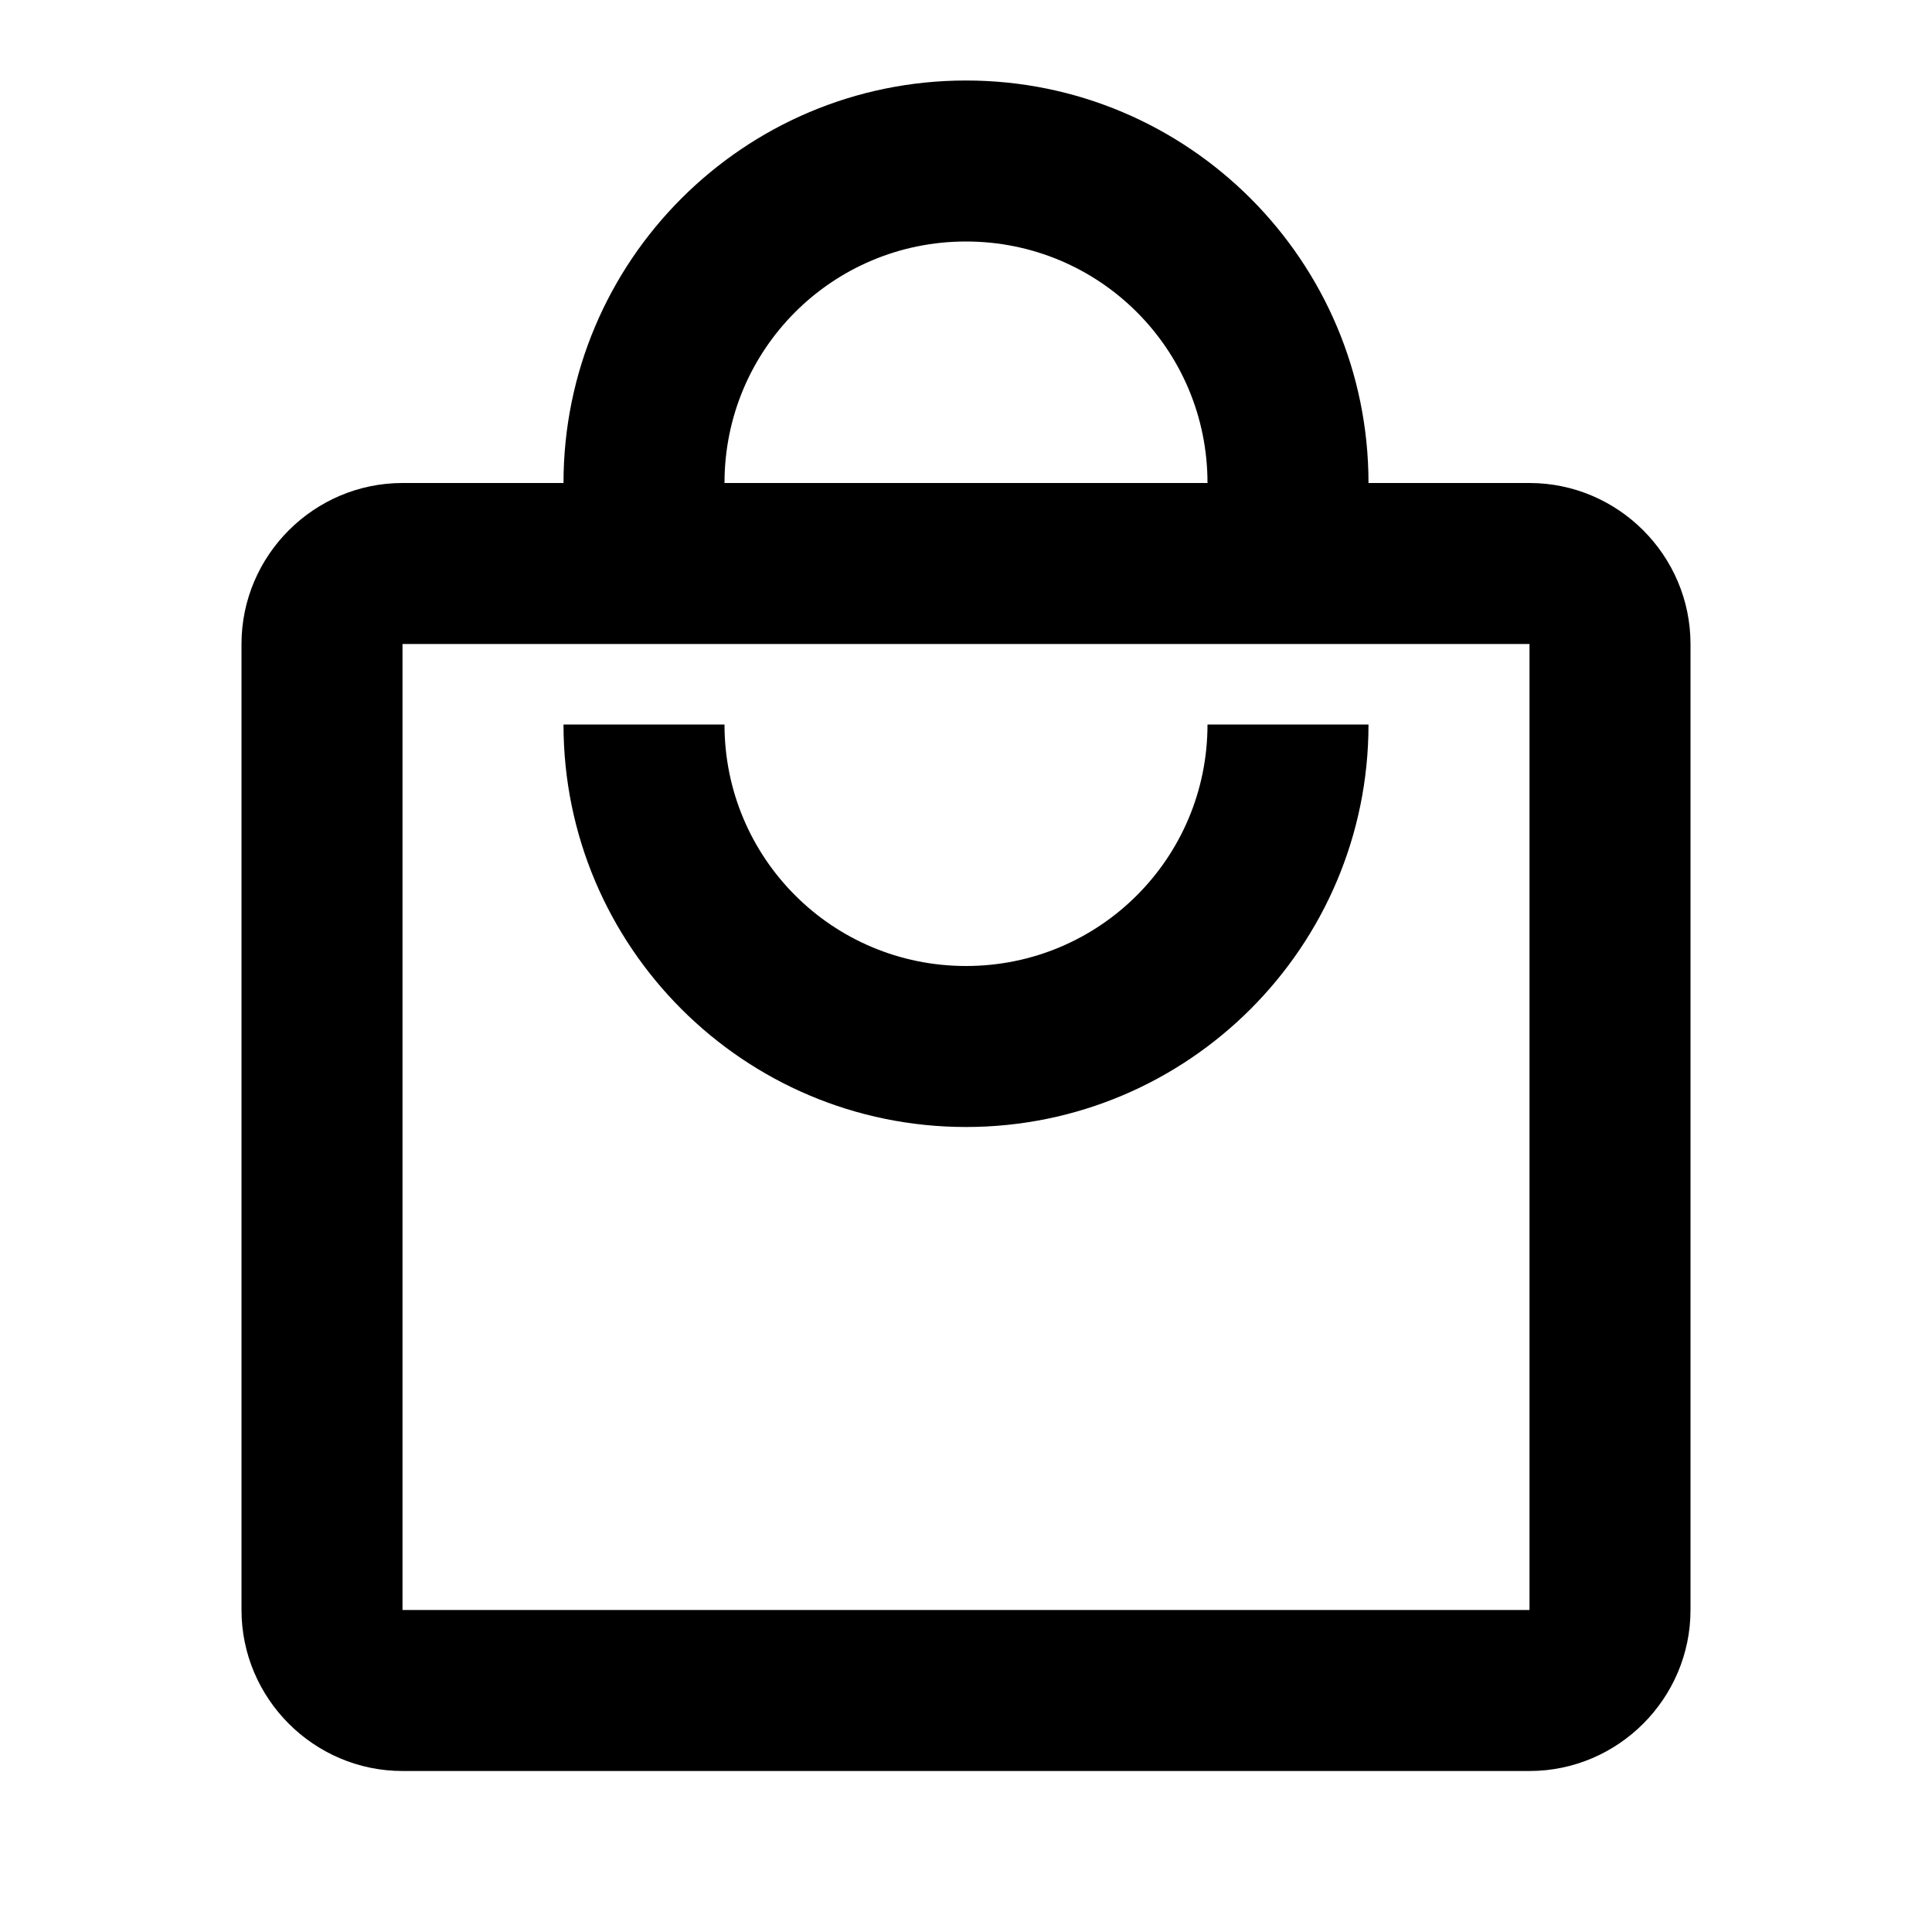
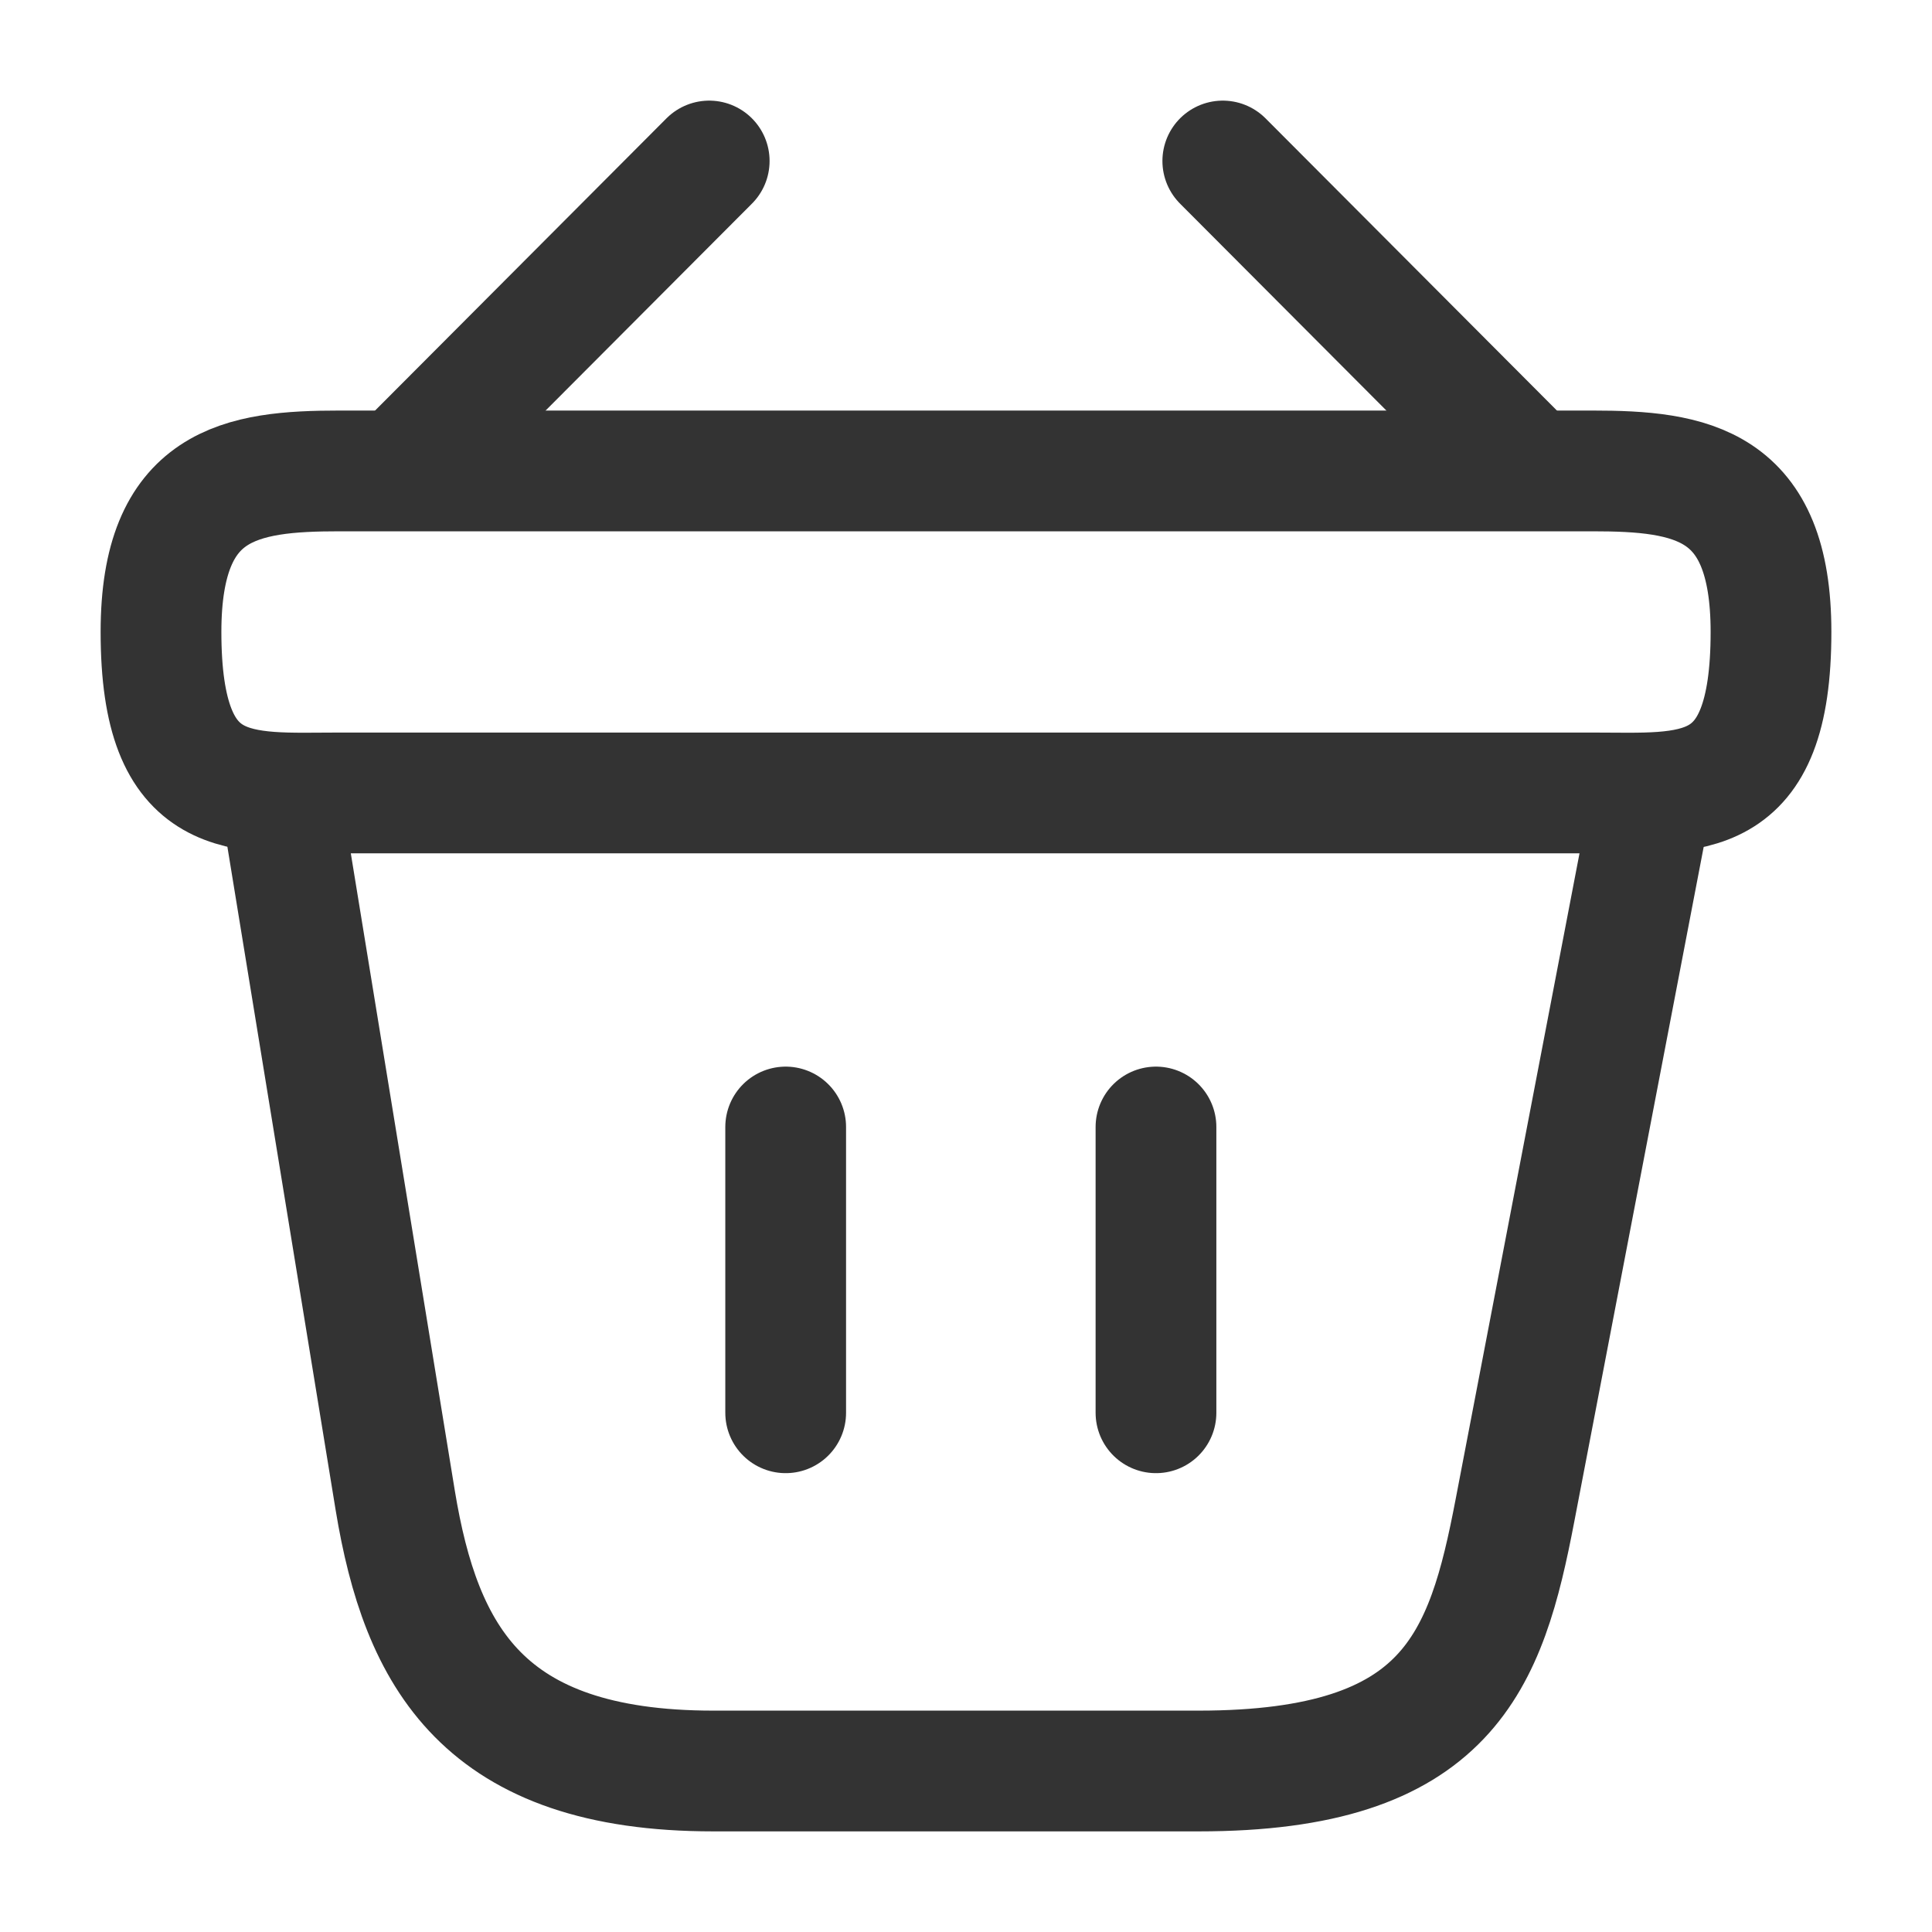
- <svg xmlns="http://www.w3.org/2000/svg" height="24px" viewBox="0 0 24 24" width="24px" fill="#000000">
-   <path d="M0 0h24v24H0V0z" fill="none" />
-   <path d="M19 6h-2c0-2.76-2.24-5-5-5S7 3.24 7 6H5c-1.1 0-2 .9-2 2v12c0 1.1.9 2 2 2h14c1.1 0 2-.9 2-2V8c0-1.1-.9-2-2-2zm-7-3c1.66 0 3 1.34 3 3H9c0-1.66 1.34-3 3-3zm7 17H5V8h14v12zm-7-8c-1.66 0-3-1.34-3-3H7c0 2.76 2.24 5 5 5s5-2.24 5-5h-2c0 1.66-1.34 3-3 3z" />
+ <svg xmlns="http://www.w3.org/2000/svg" width="24" height="24" viewBox="0 0 24 24" fill="none">
+   <path d="M8.81 2L5.19 5.63" stroke="#333333" stroke-width="1.5" stroke-miterlimit="10" stroke-linecap="round" stroke-linejoin="round" />
+   <path d="M15.19 2L18.81 5.63" stroke="#333333" stroke-width="1.5" stroke-miterlimit="10" stroke-linecap="round" stroke-linejoin="round" />
+   <path d="M2 7.85C2 6 2.99 5.85 4.22 5.85H19.78C21.01 5.85 22 6 22 7.85C22 10 21.01 9.85 19.78 9.85H4.22C2.99 9.85 2 10 2 7.85Z" stroke="#333333" stroke-width="1.5" />
+   <path d="M9.76 14V17.55" stroke="#333333" stroke-width="1.5" stroke-linecap="round" />
+   <path d="M14.36 14V17.55" stroke="#333333" stroke-width="1.5" stroke-linecap="round" />
+   <path d="M3.5 10L4.91 18.64C5.23 20.58 6 22 8.86 22H14.89C18 22 18.46 20.64 18.82 18.76L20.5 10" stroke="#333333" stroke-width="1.5" stroke-linecap="round" />
</svg>
